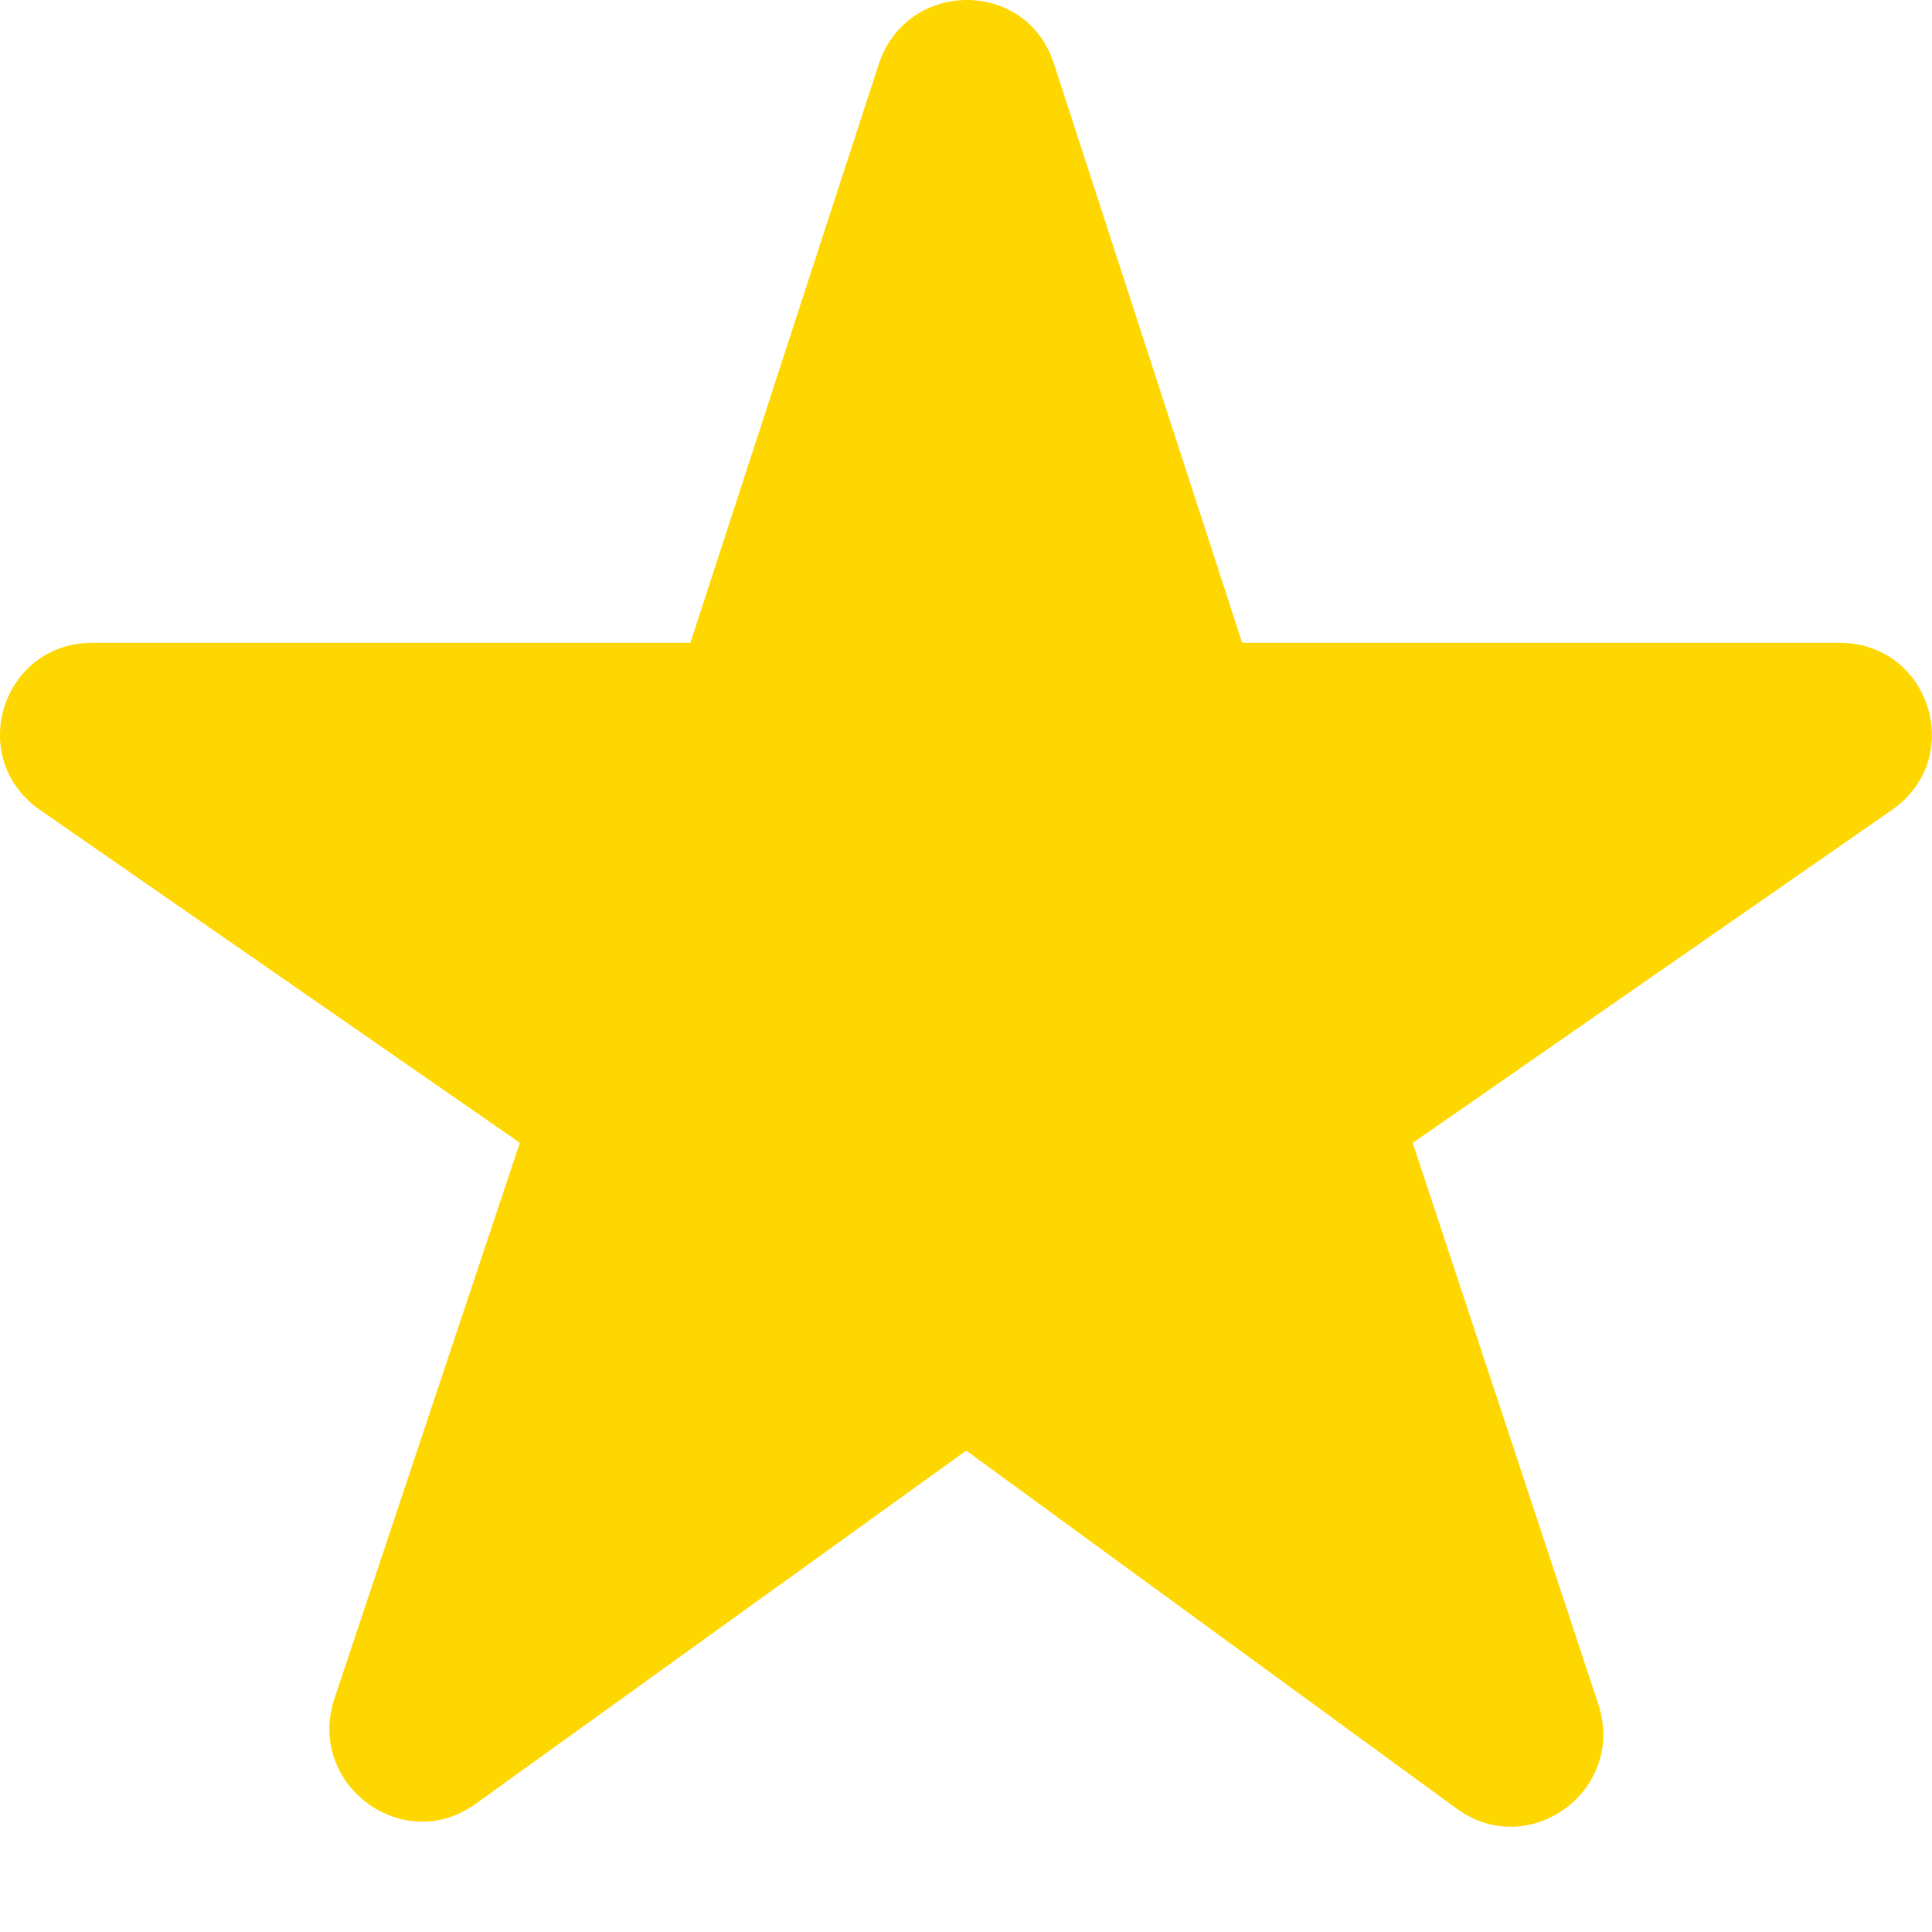
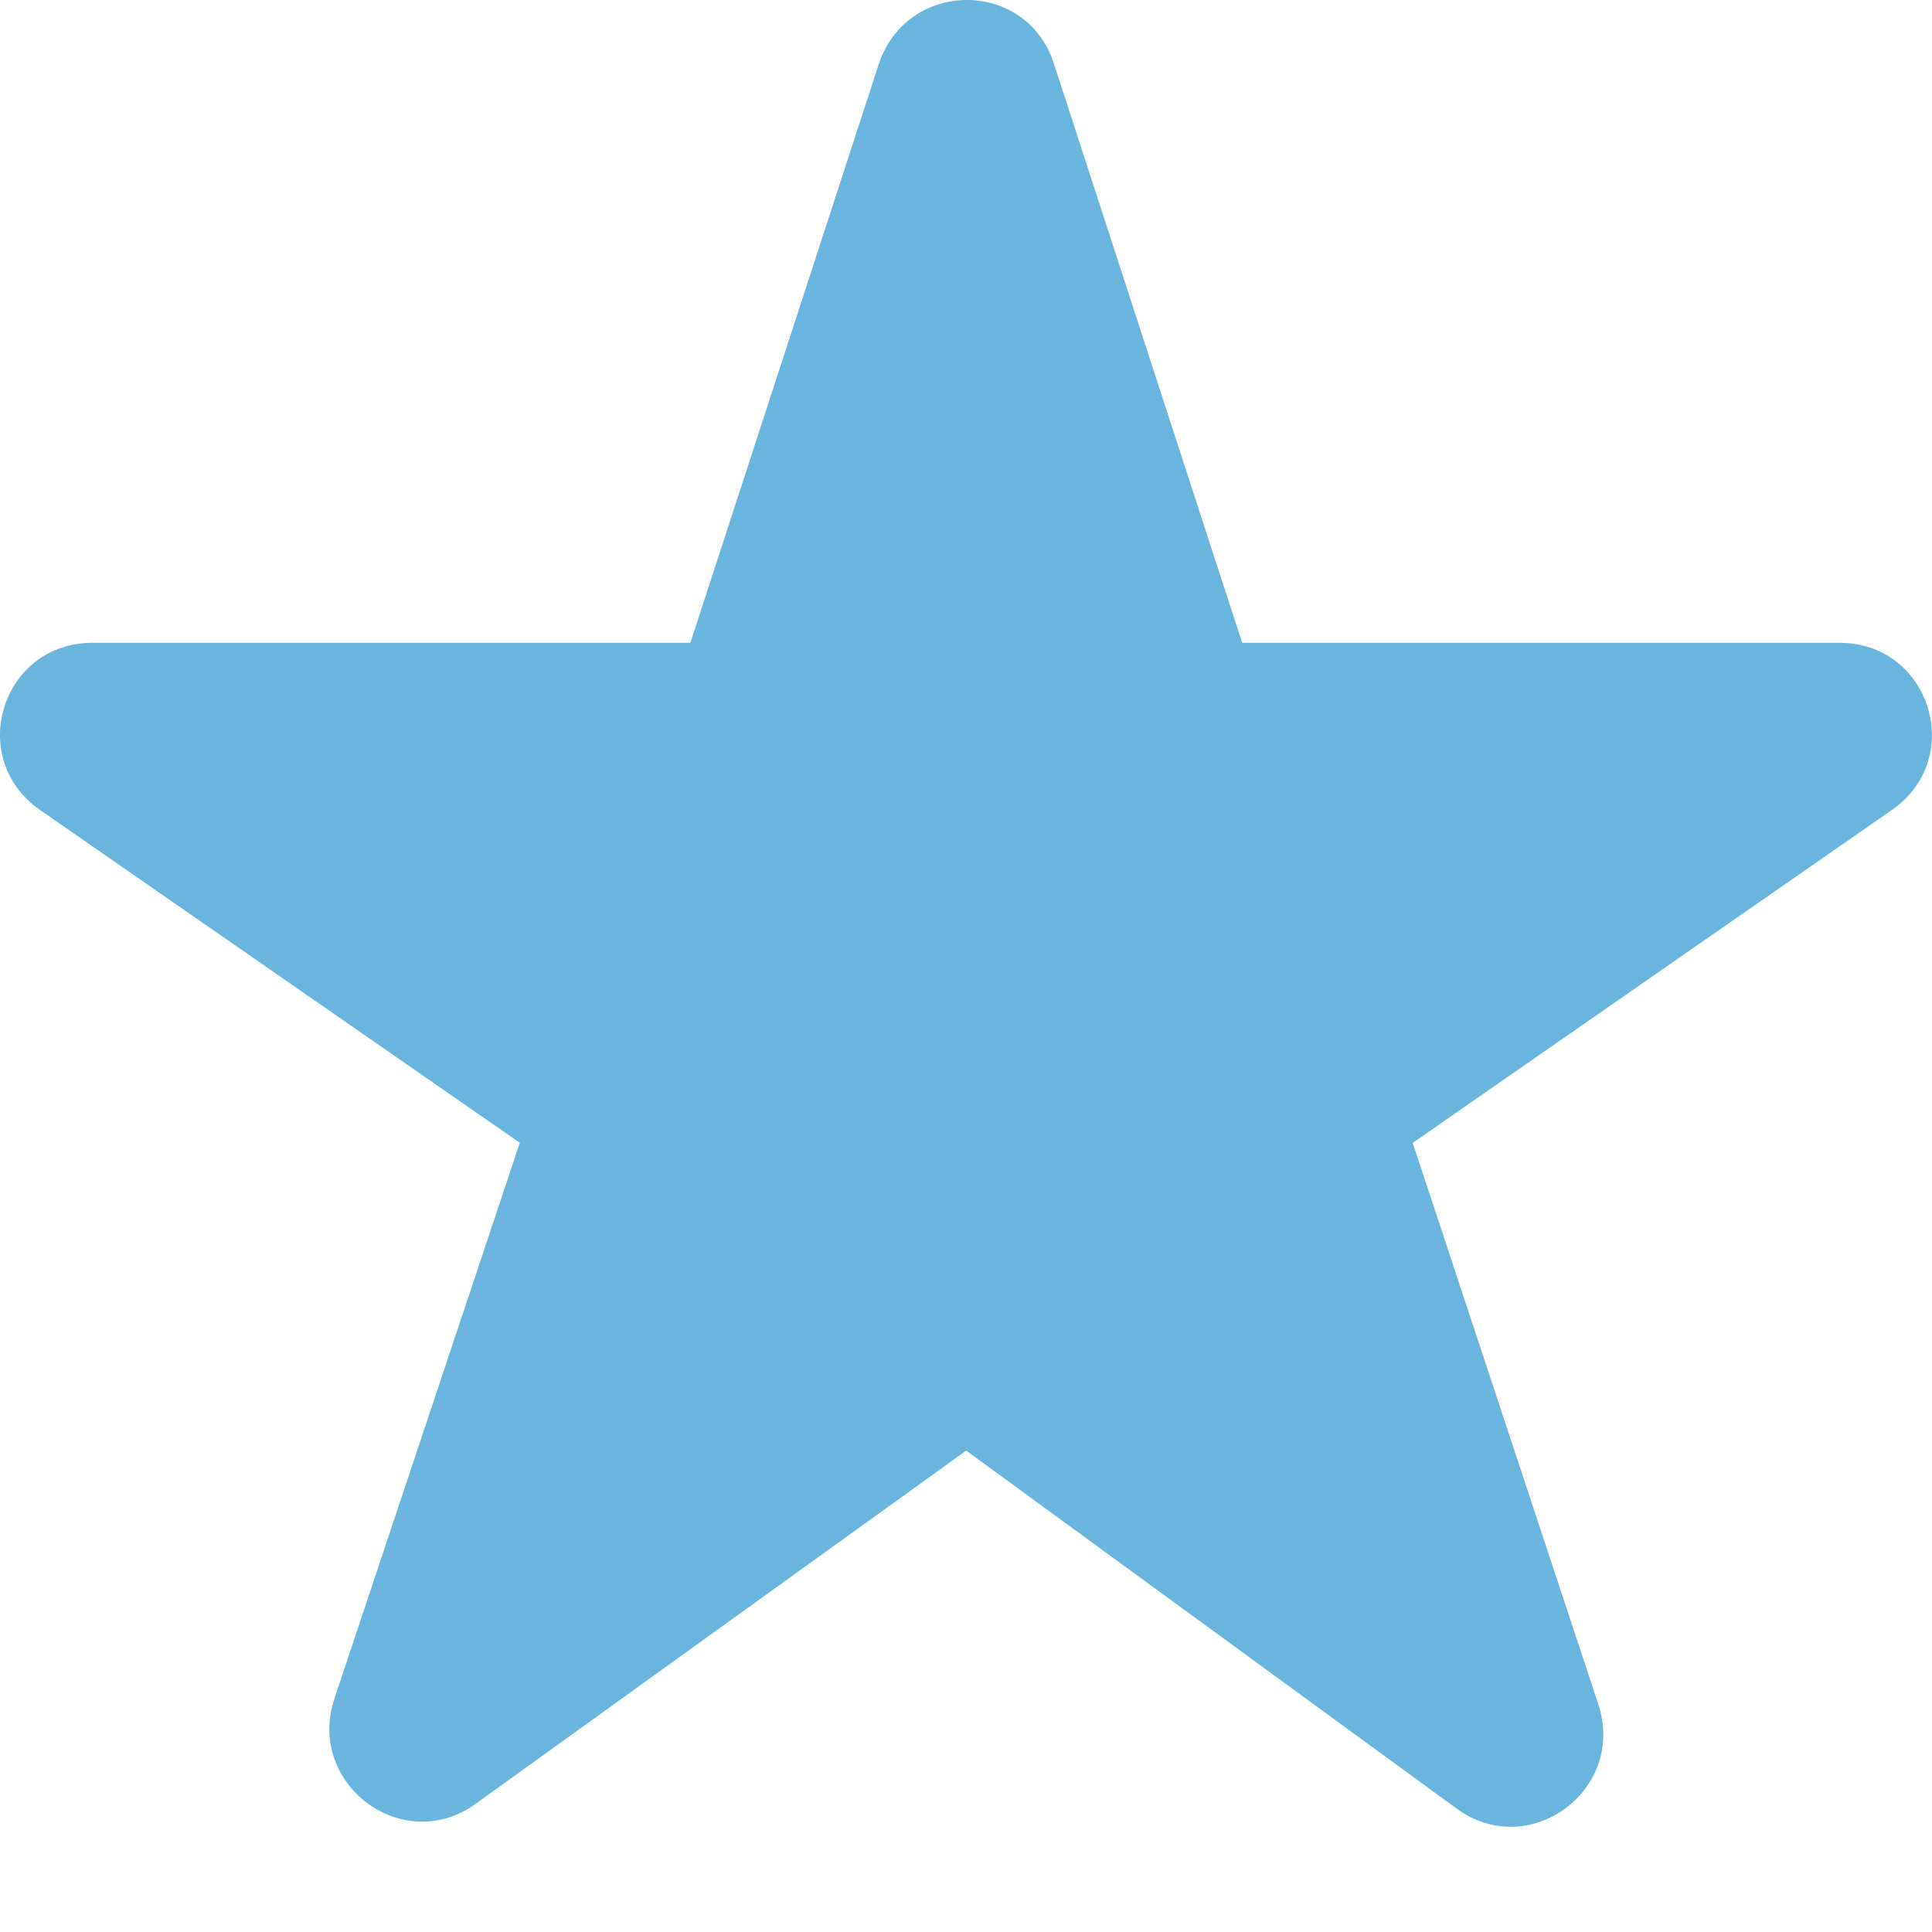
<svg xmlns="http://www.w3.org/2000/svg" width="18" height="18" viewBox="0 0 18 18">
-   <path d="M9.818.59l1.755 5.399h5.566c.842 0 1.181 1.074.488 1.557l-4.465 3.102 1.729 5.23c.263.799-.643 1.466-1.319.973l-4.57-3.336-4.572 3.292c-.678.488-1.579-.186-1.314-.982l1.727-5.178-4.472-3.102c-.692-.484-.352-1.556.489-1.556h5.572l1.754-5.388c.259-.794 1.373-.805 1.632-.011" fill="gold" />
+   <path d="M9.818.59l1.755 5.399h5.566c.842 0 1.181 1.074.488 1.557l-4.465 3.102 1.729 5.23c.263.799-.643 1.466-1.319.973l-4.57-3.336-4.572 3.292c-.678.488-1.579-.186-1.314-.982l1.727-5.178-4.472-3.102c-.692-.484-.352-1.556.489-1.556h5.572l1.754-5.388c.259-.794 1.373-.805 1.632-.011" fill="#69B5DD" />
</svg>
